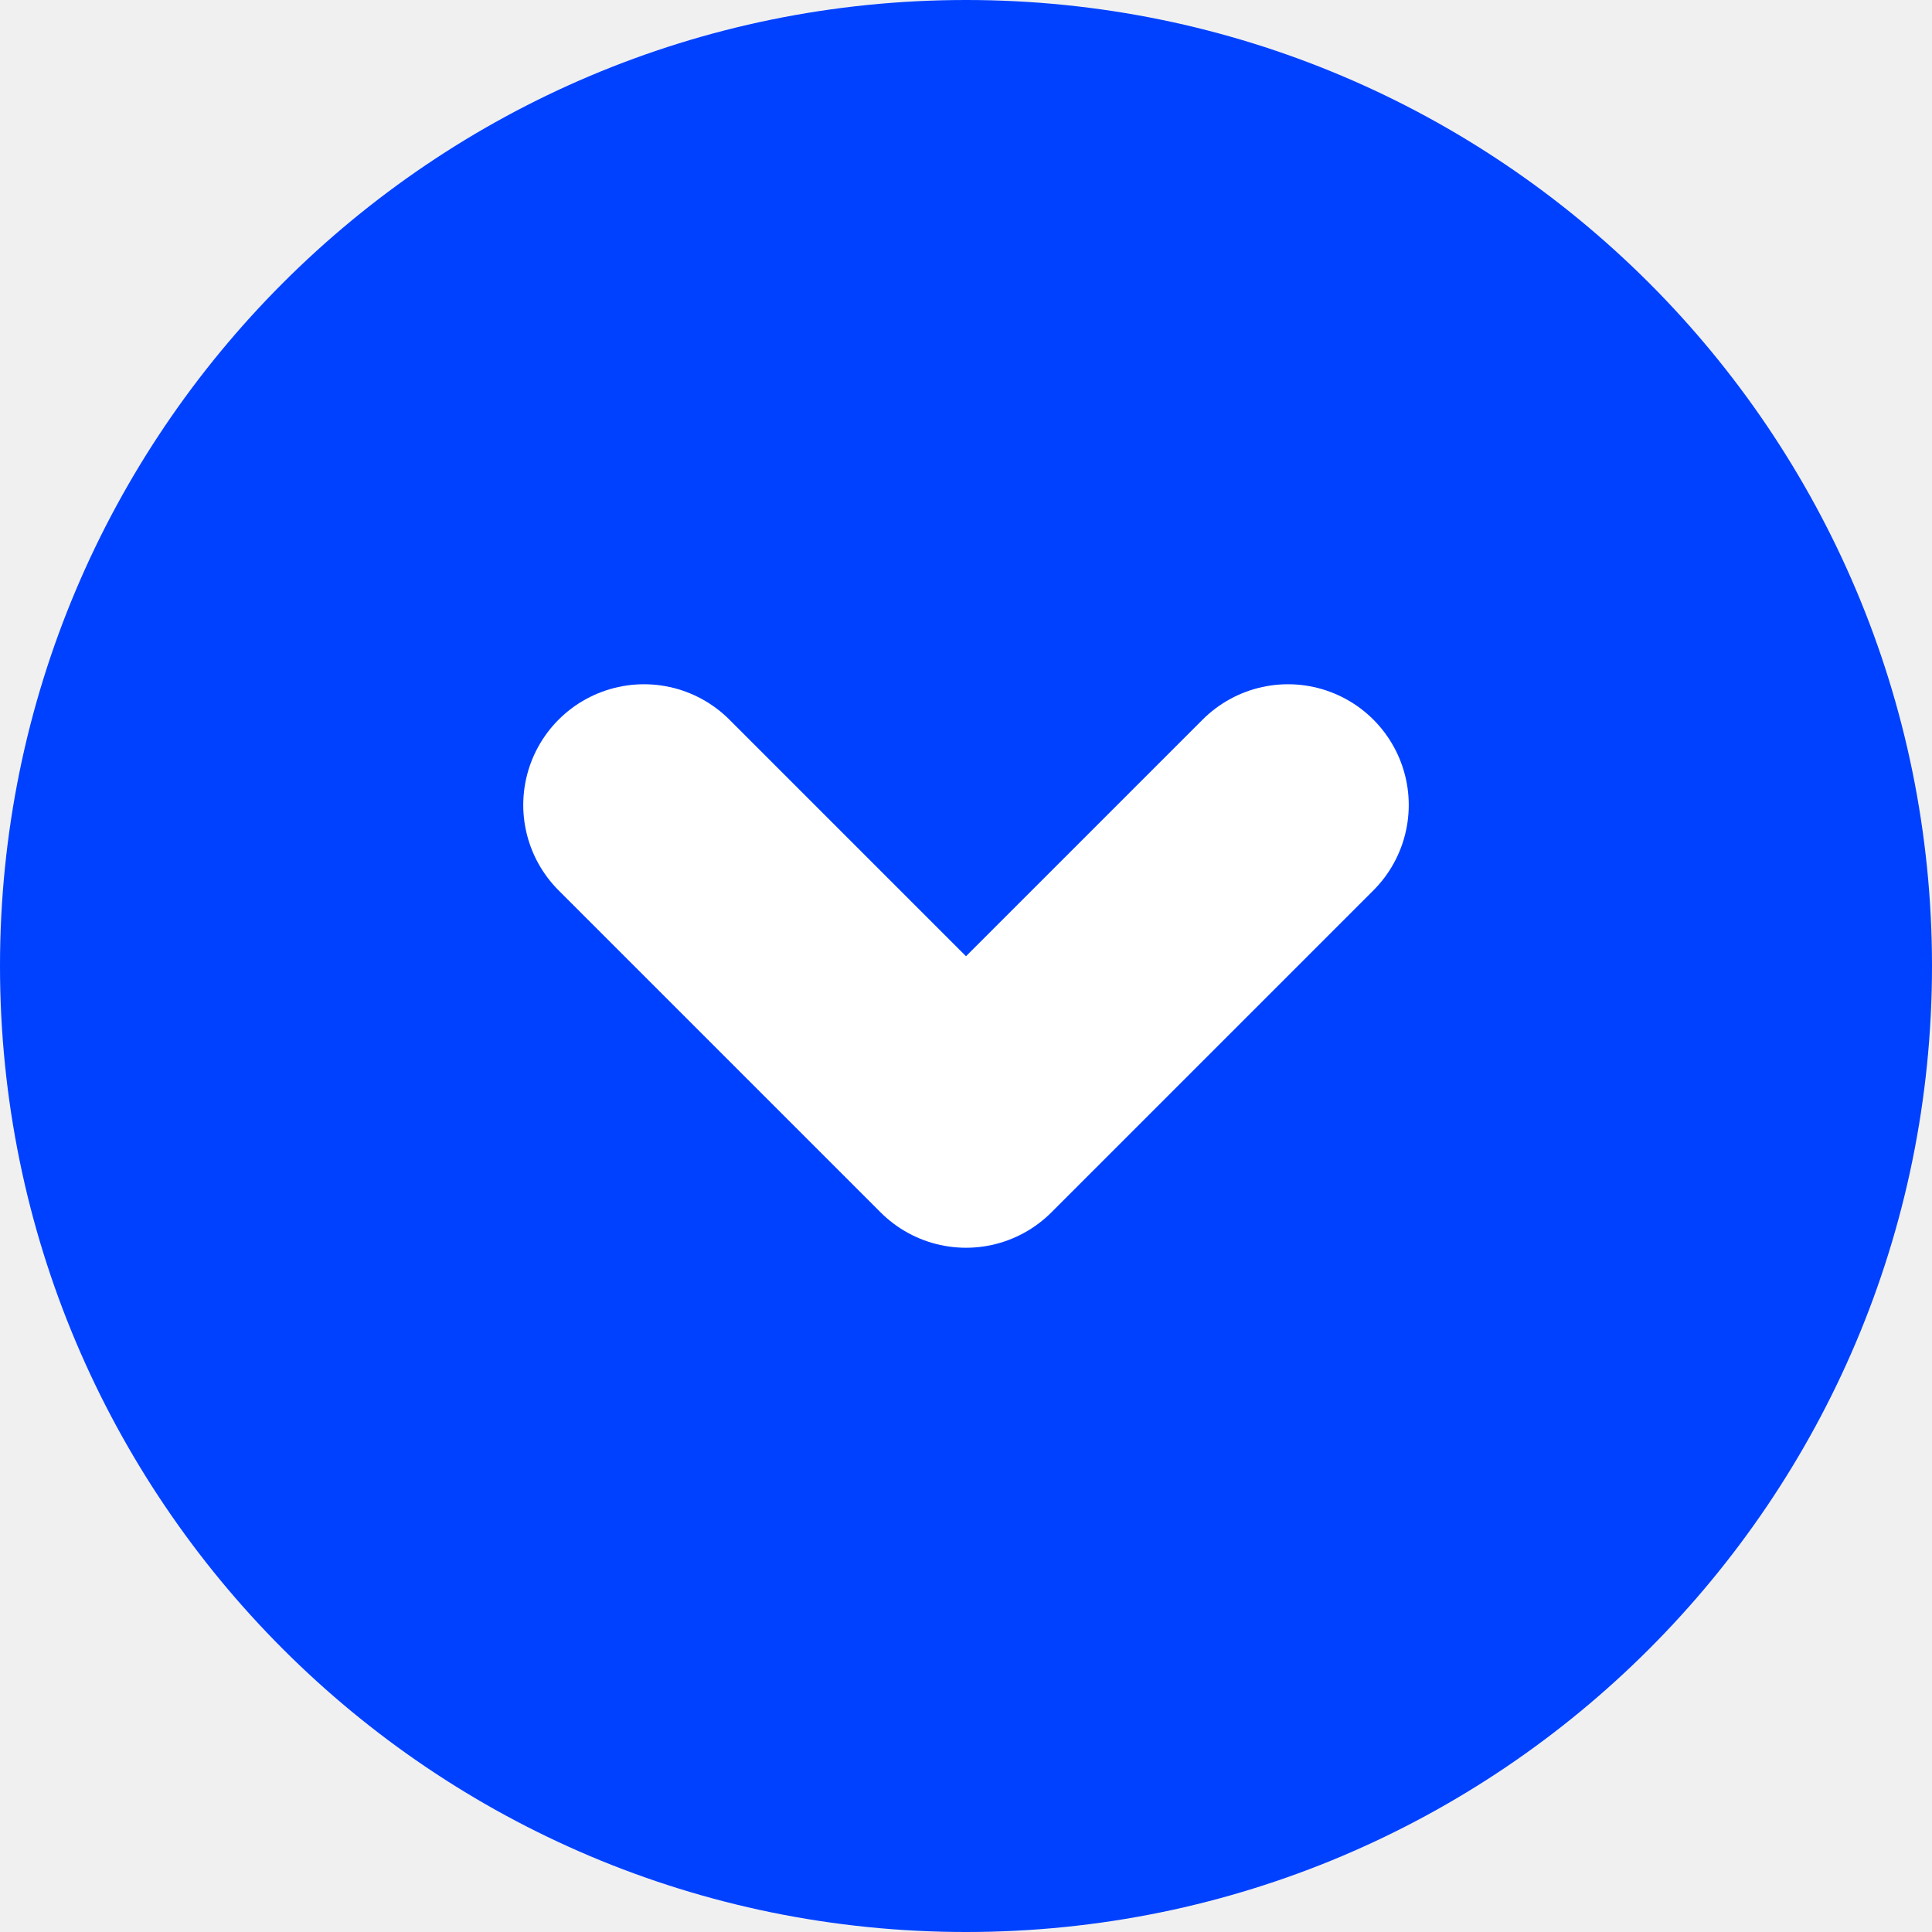
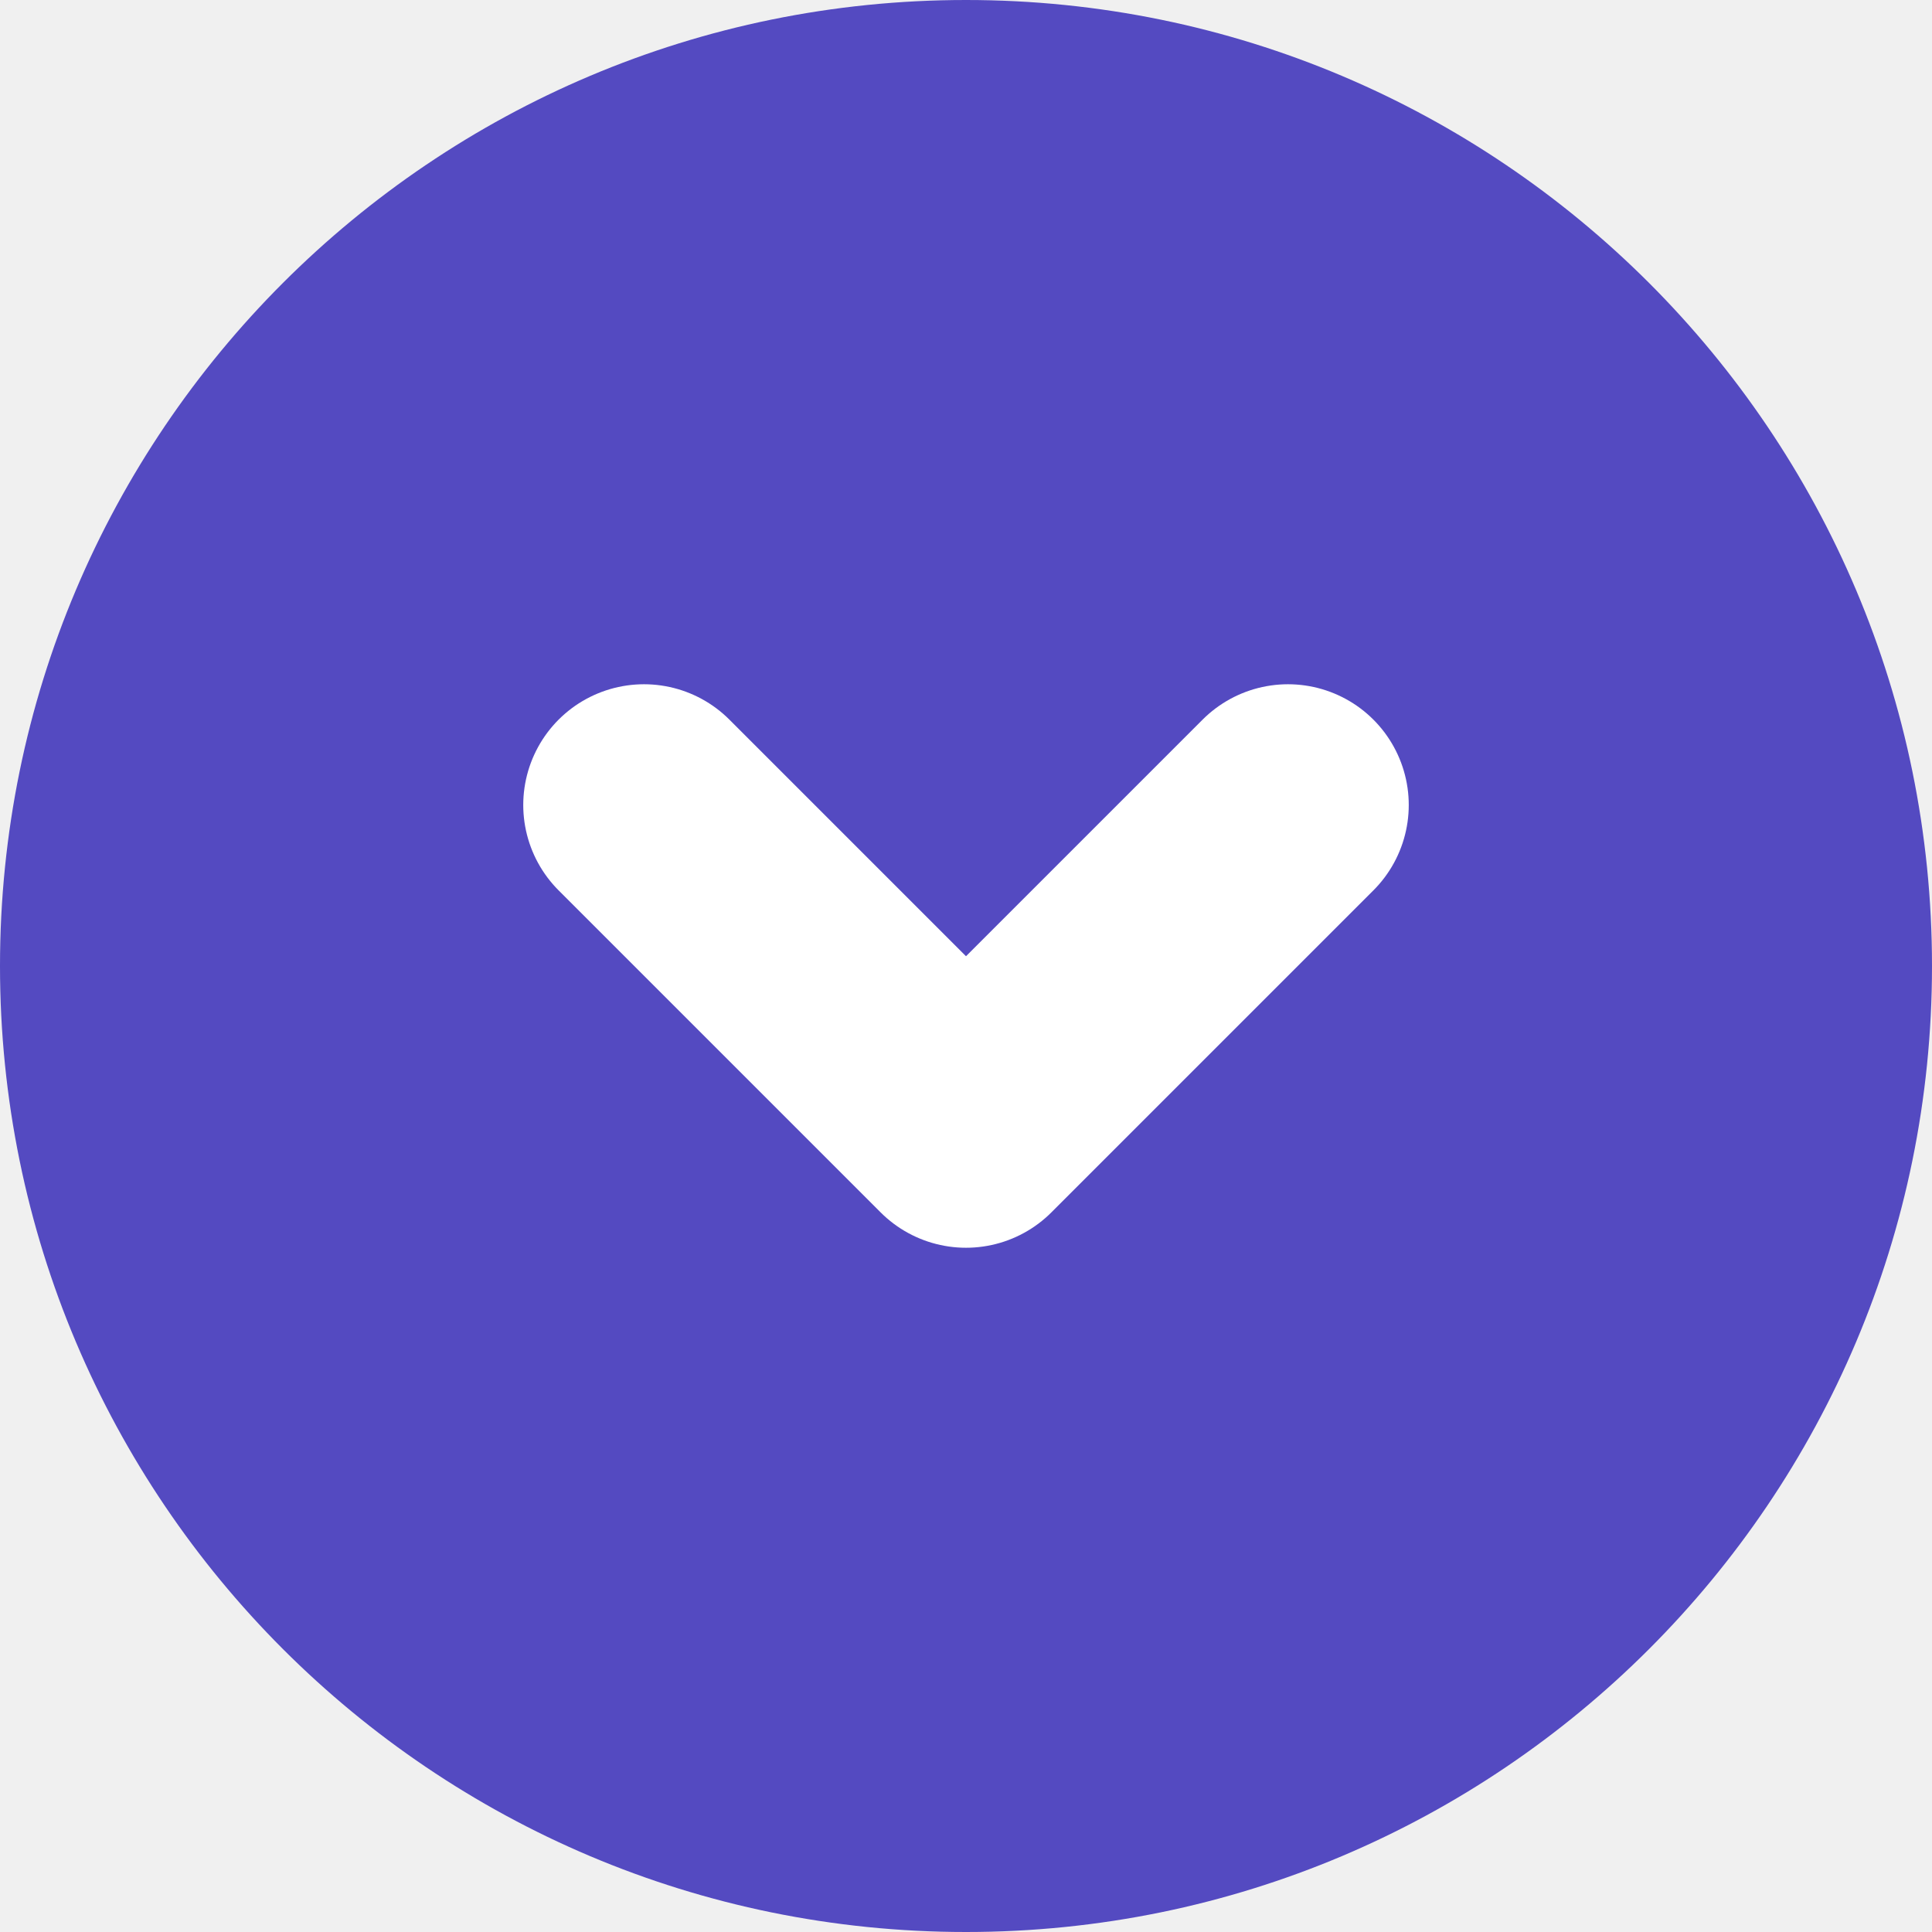
<svg xmlns="http://www.w3.org/2000/svg" width="24px" height="24px" viewBox="0 0 24 24" version="1.1">
  <defs />
  <g id="Accordion-Arrow-Down" stroke="none" stroke-width="1" fill="none" fill-rule="evenodd">
-     <rect id="Rectangle-2" fill="#0041FF" x="0" y="0" width="24" height="24" rx="12" />
+     <rect id="Rectangle-2" fill="#544AC1" x="0" y="0" width="24" height="24" rx="12" />
    <polyline id="Path-3" stroke="#FFFFFF" stroke-width="3" stroke-linecap="round" stroke-linejoin="round" transform="translate(12, 12) scale(-1, -1) rotate(-90) translate(-12, -12) " points="10 8 14 12 10 16" />
  </g>
</svg>
